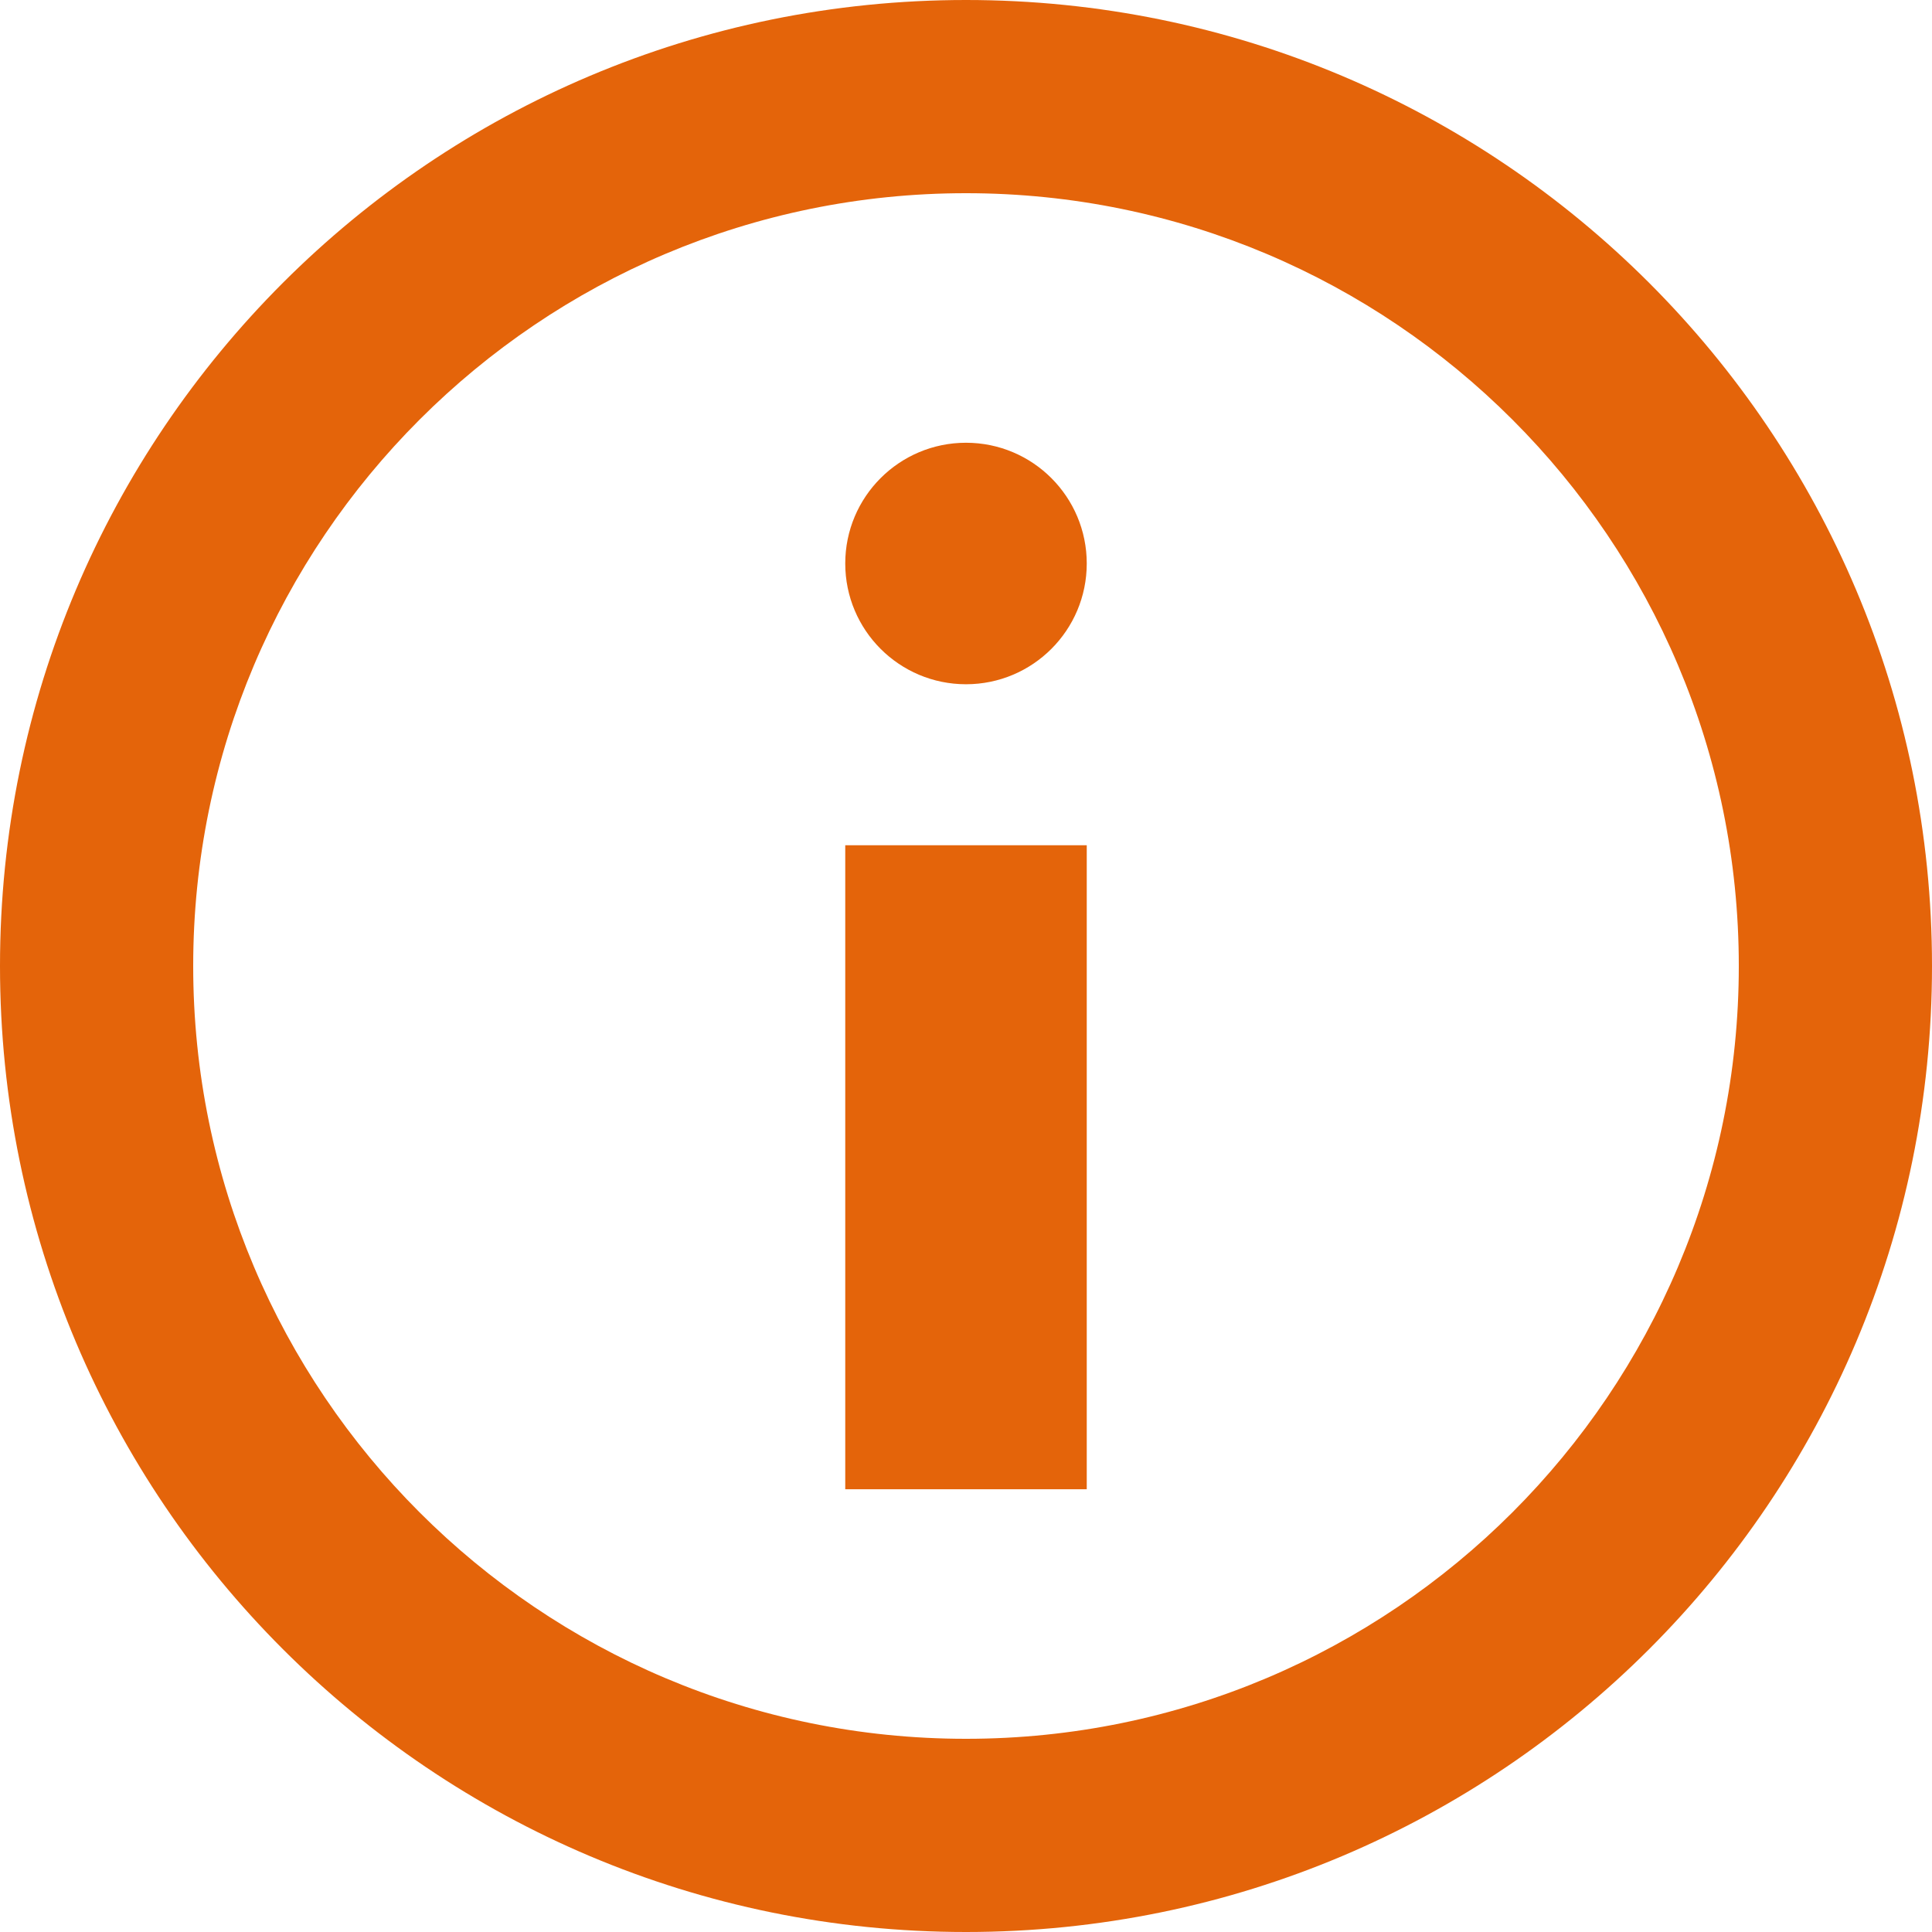
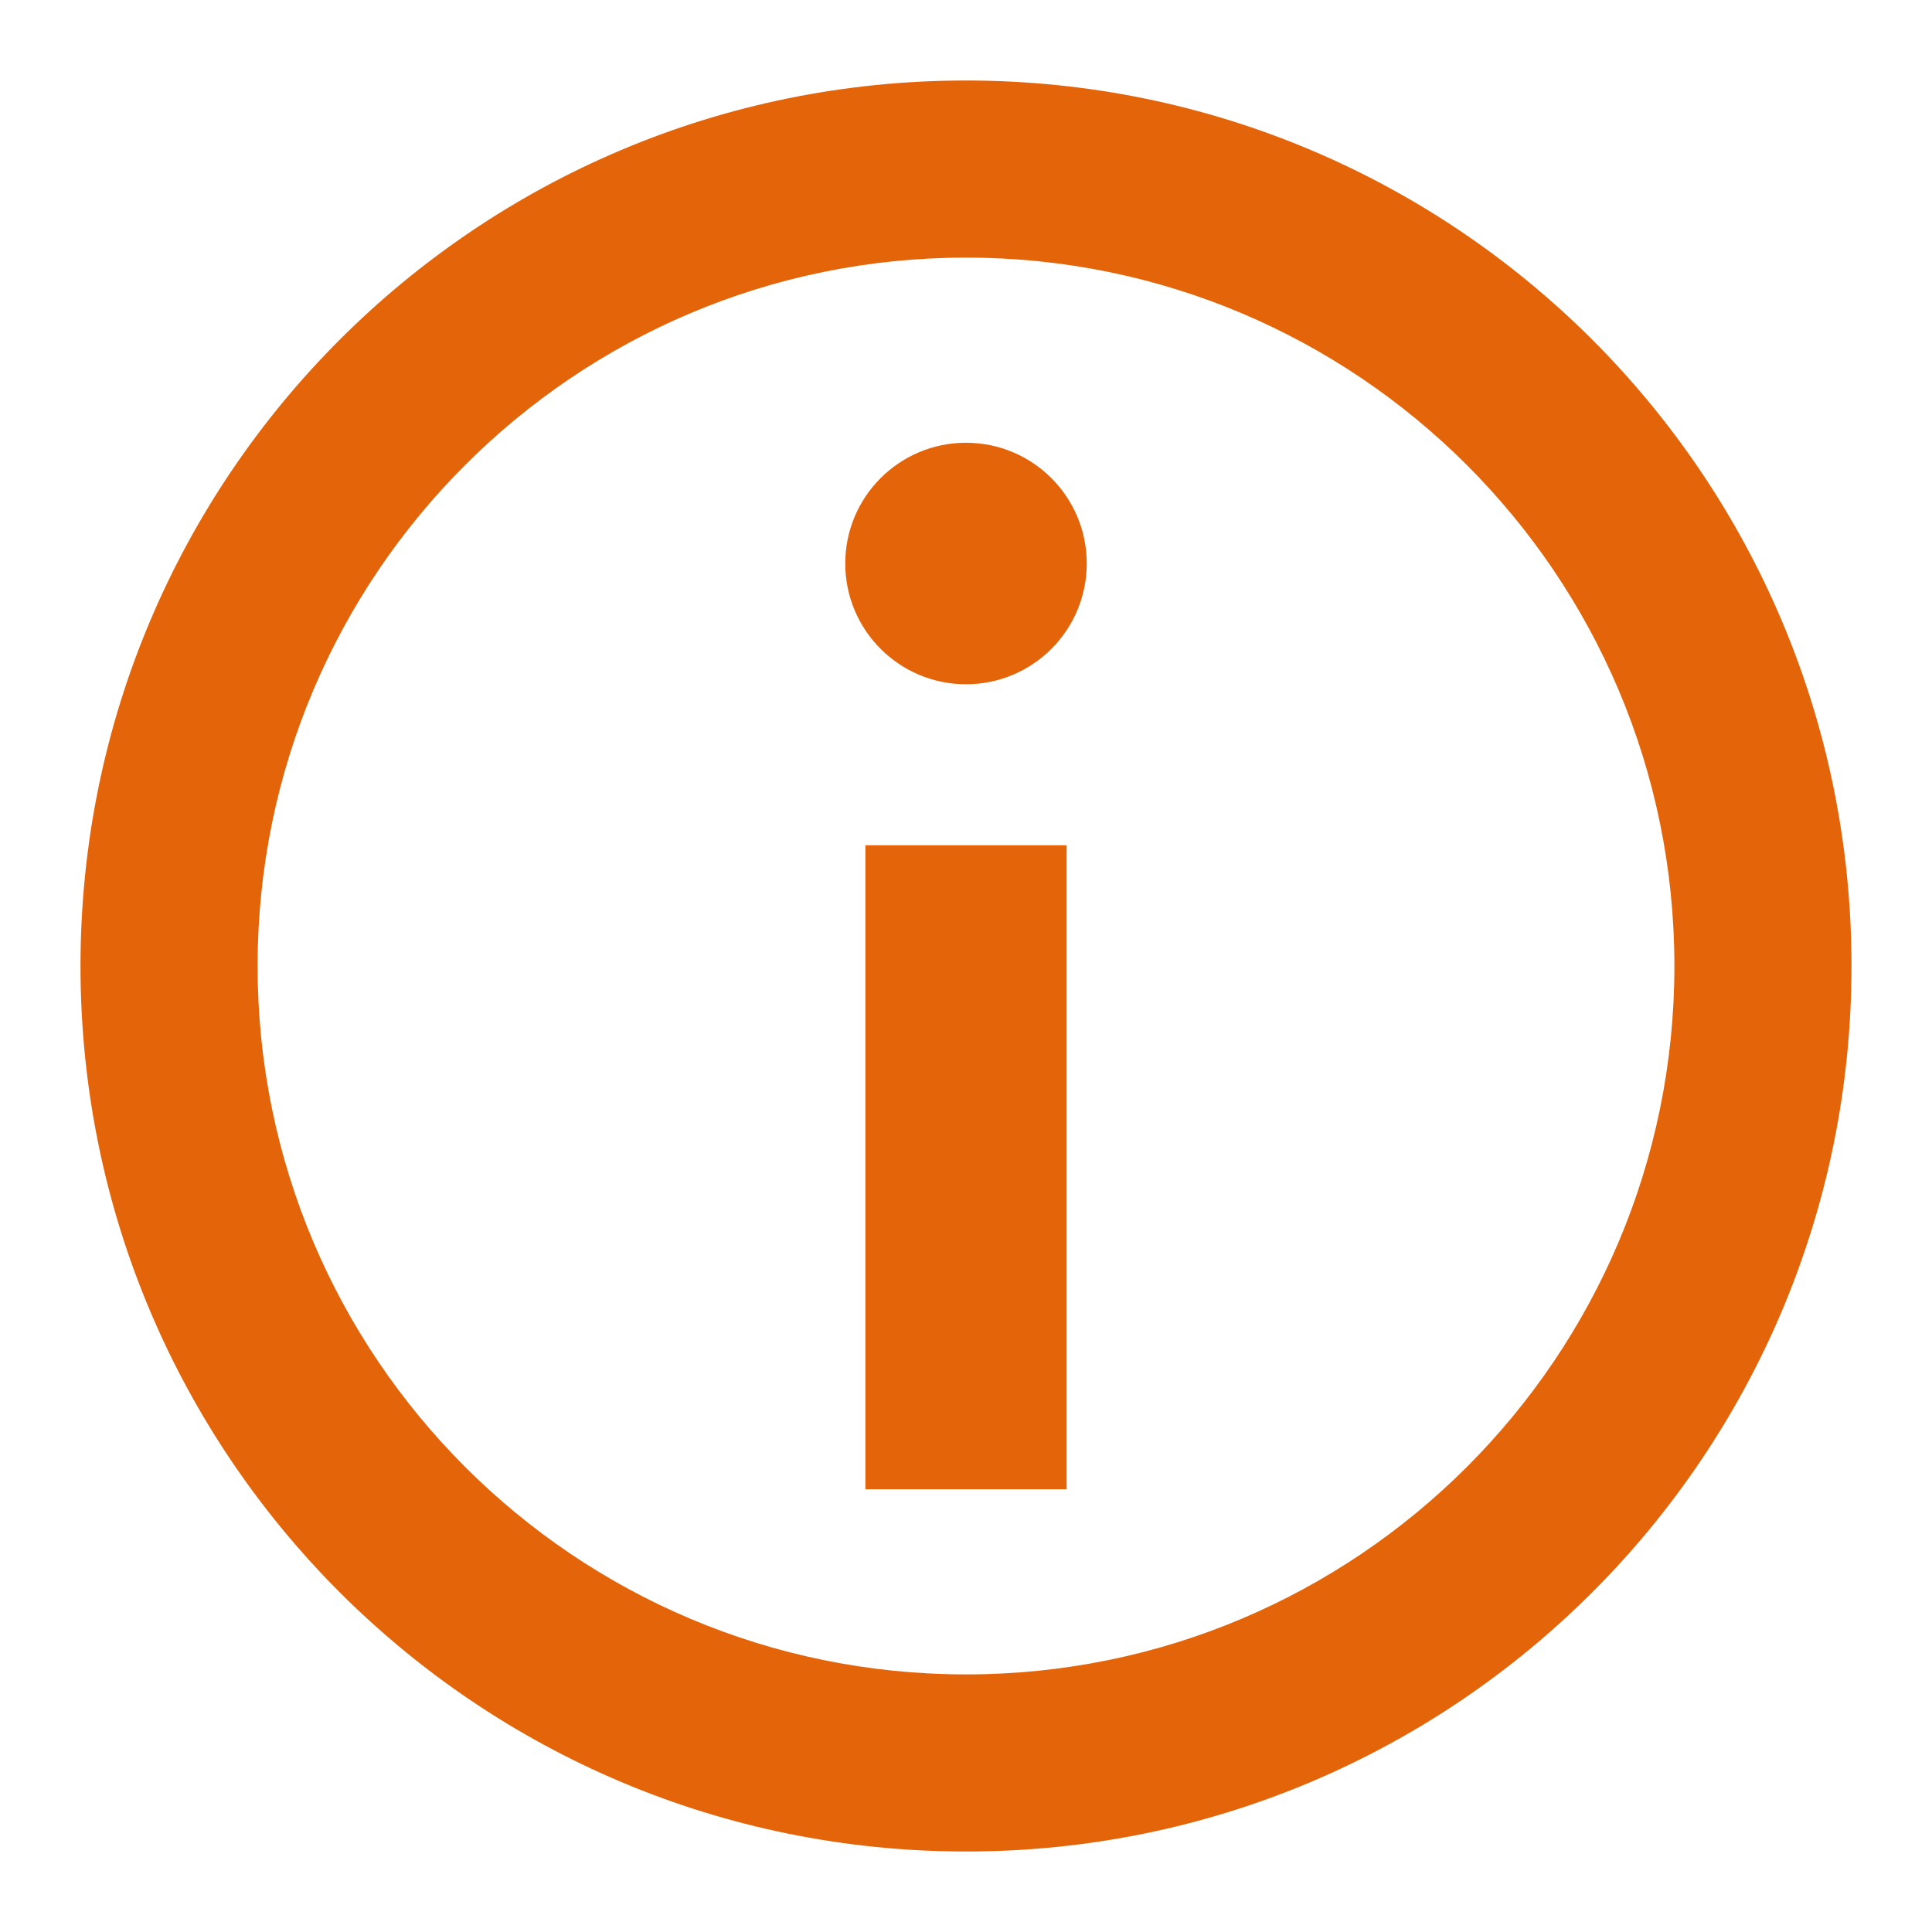
<svg xmlns="http://www.w3.org/2000/svg" width="24" height="24" viewBox="0 0 24 24" fill="#e4640a">
-   <rect x="10.5" y="10.5" width="3" height="8" />
-   <path d="m12,0C5.37,0,0,5.37,0,12s5.37,12,12,12,12-5.37,12-12S18.63,0,12,0Zm0,21.6c-5.3,0-9.6-4.3-9.6-9.6S6.7,2.4,12,2.4s9.6,4.3,9.6,9.6-4.3,9.6-9.6,9.6Z" />
+   <rect x="10.75" y="10.5" width="2.5" height="8" />
  <circle cx="12" cy="7" r="1.5" />
+   <path d="m12,1C5.92,1,1,5.92,1,12s4.92,11,11,11,11-4.92,11-11S18.08,1,12,1Zm0,19.8c-4.86,0-8.8-3.94-8.8-8.8S7.14,3.2,12,3.2s8.8,3.94,8.8,8.8-3.94,8.8-8.8,8.8Z" />
</svg>
